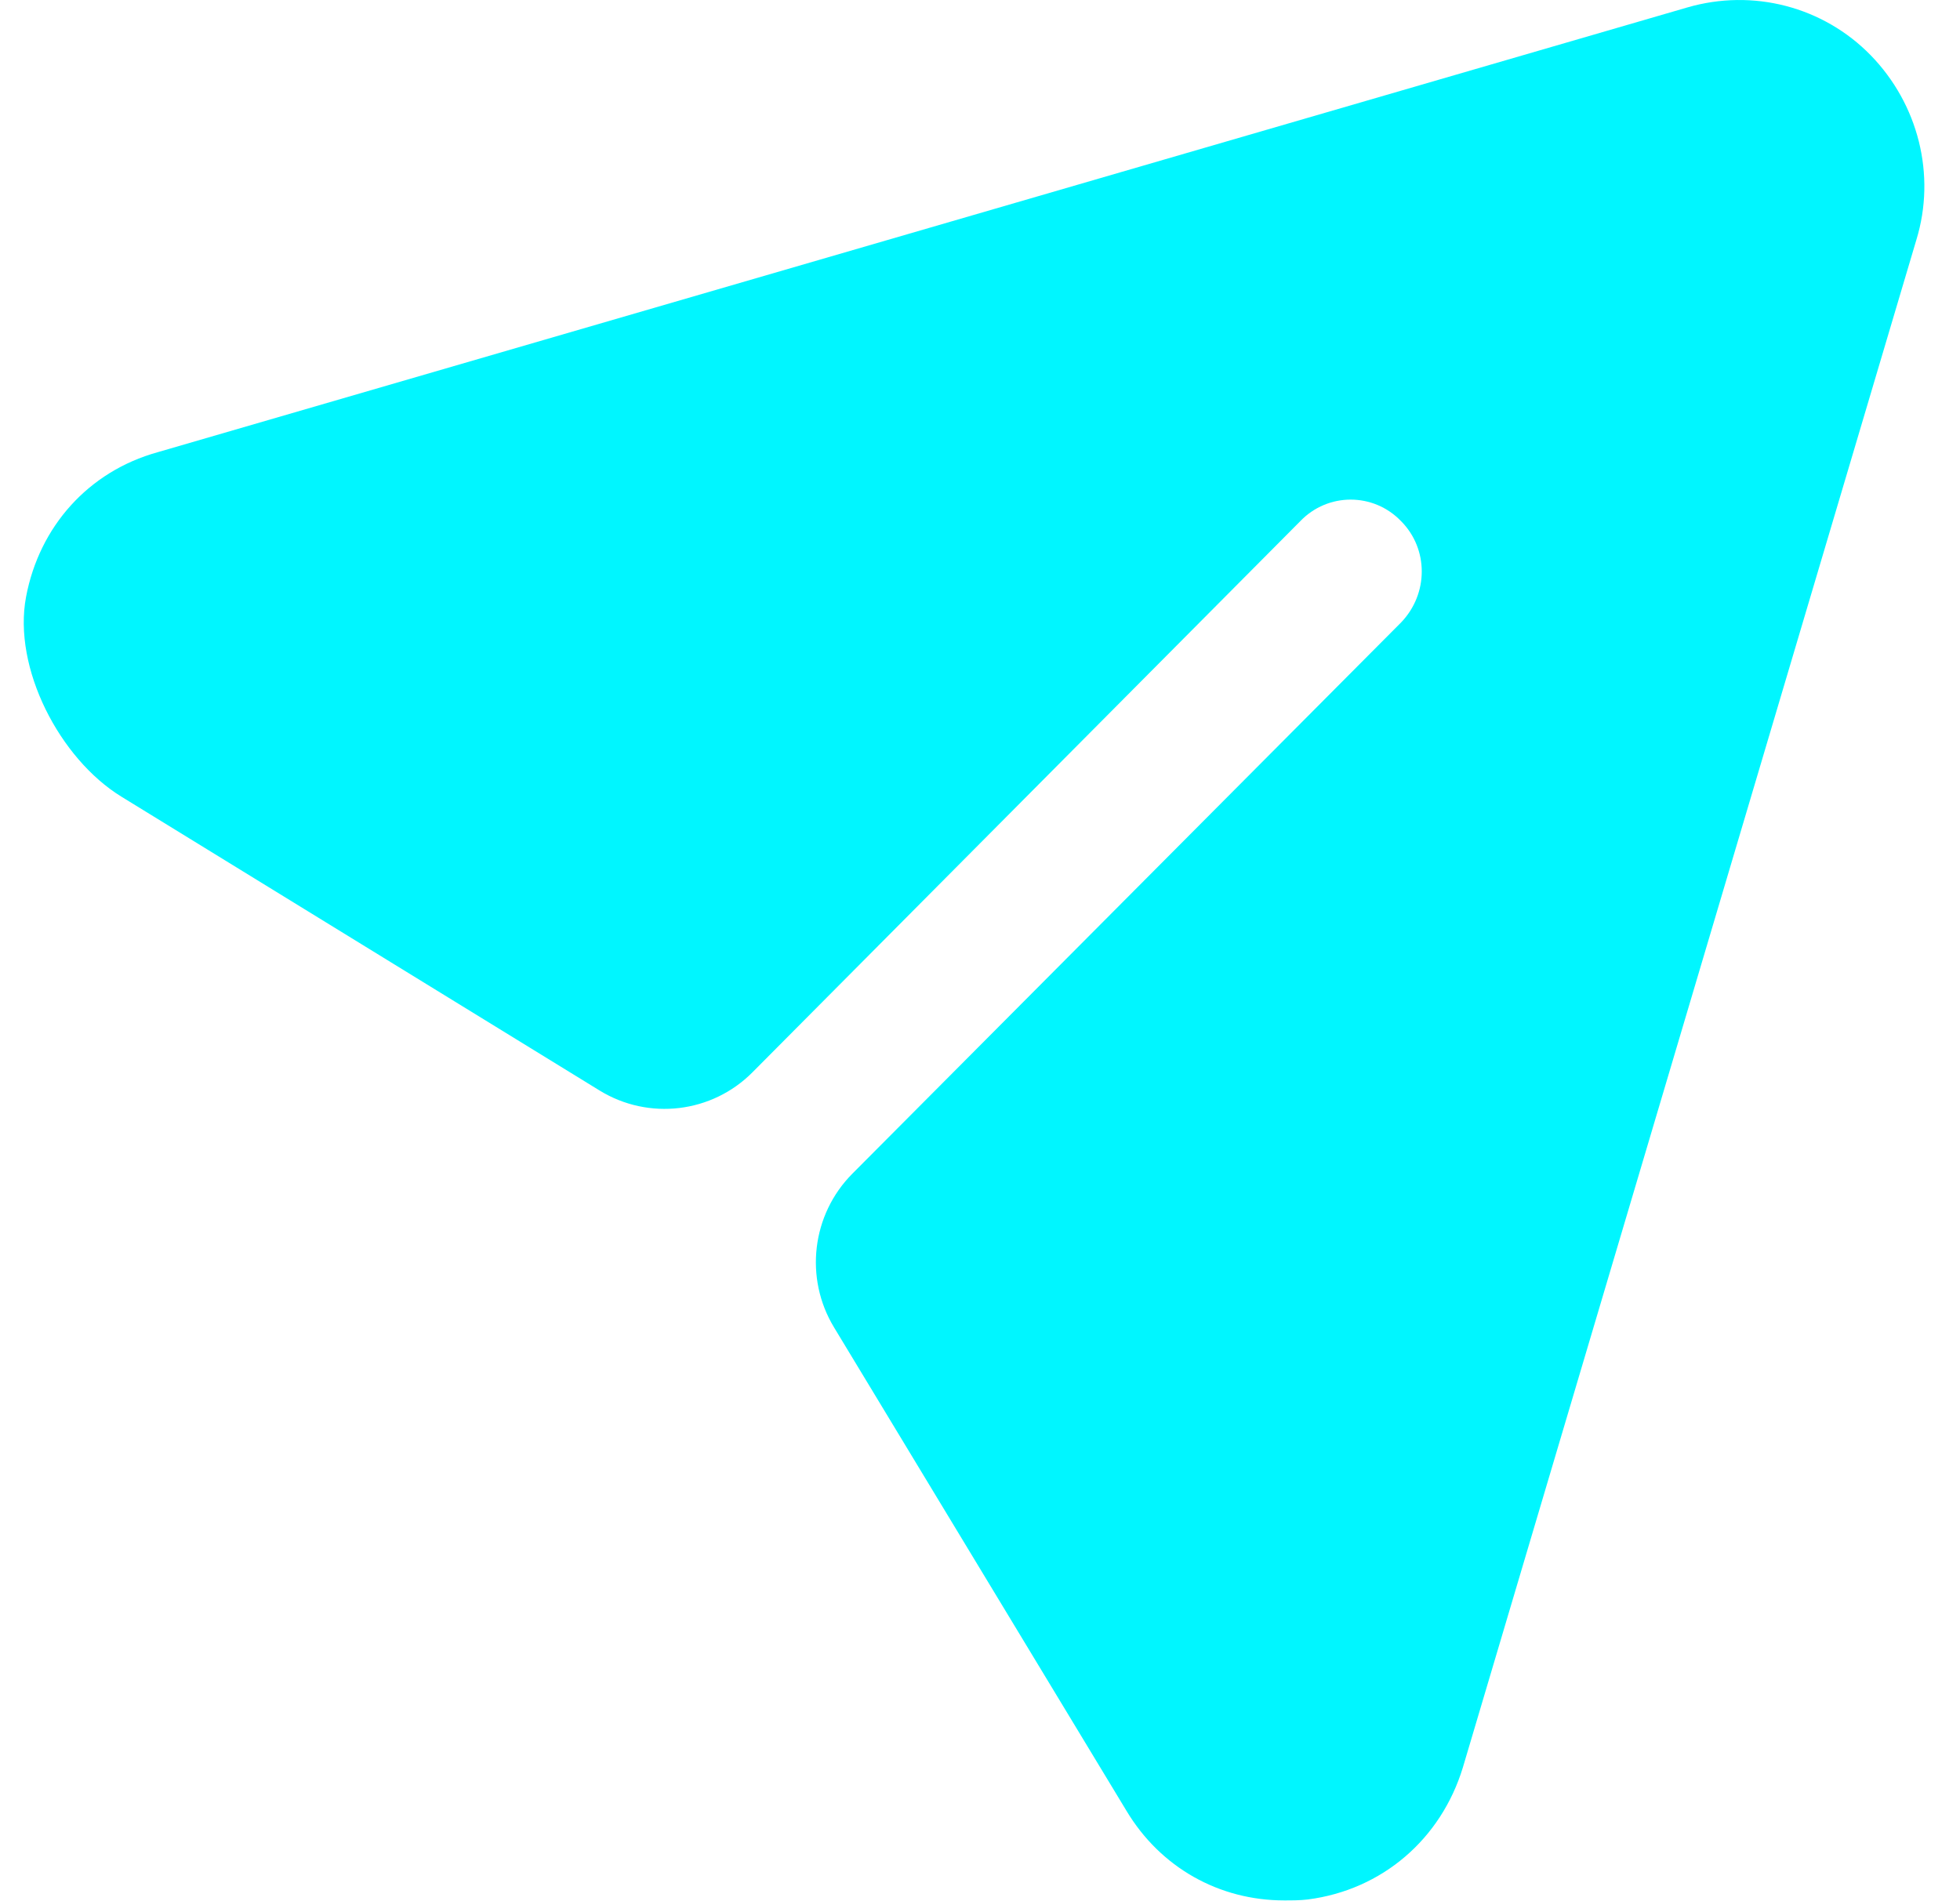
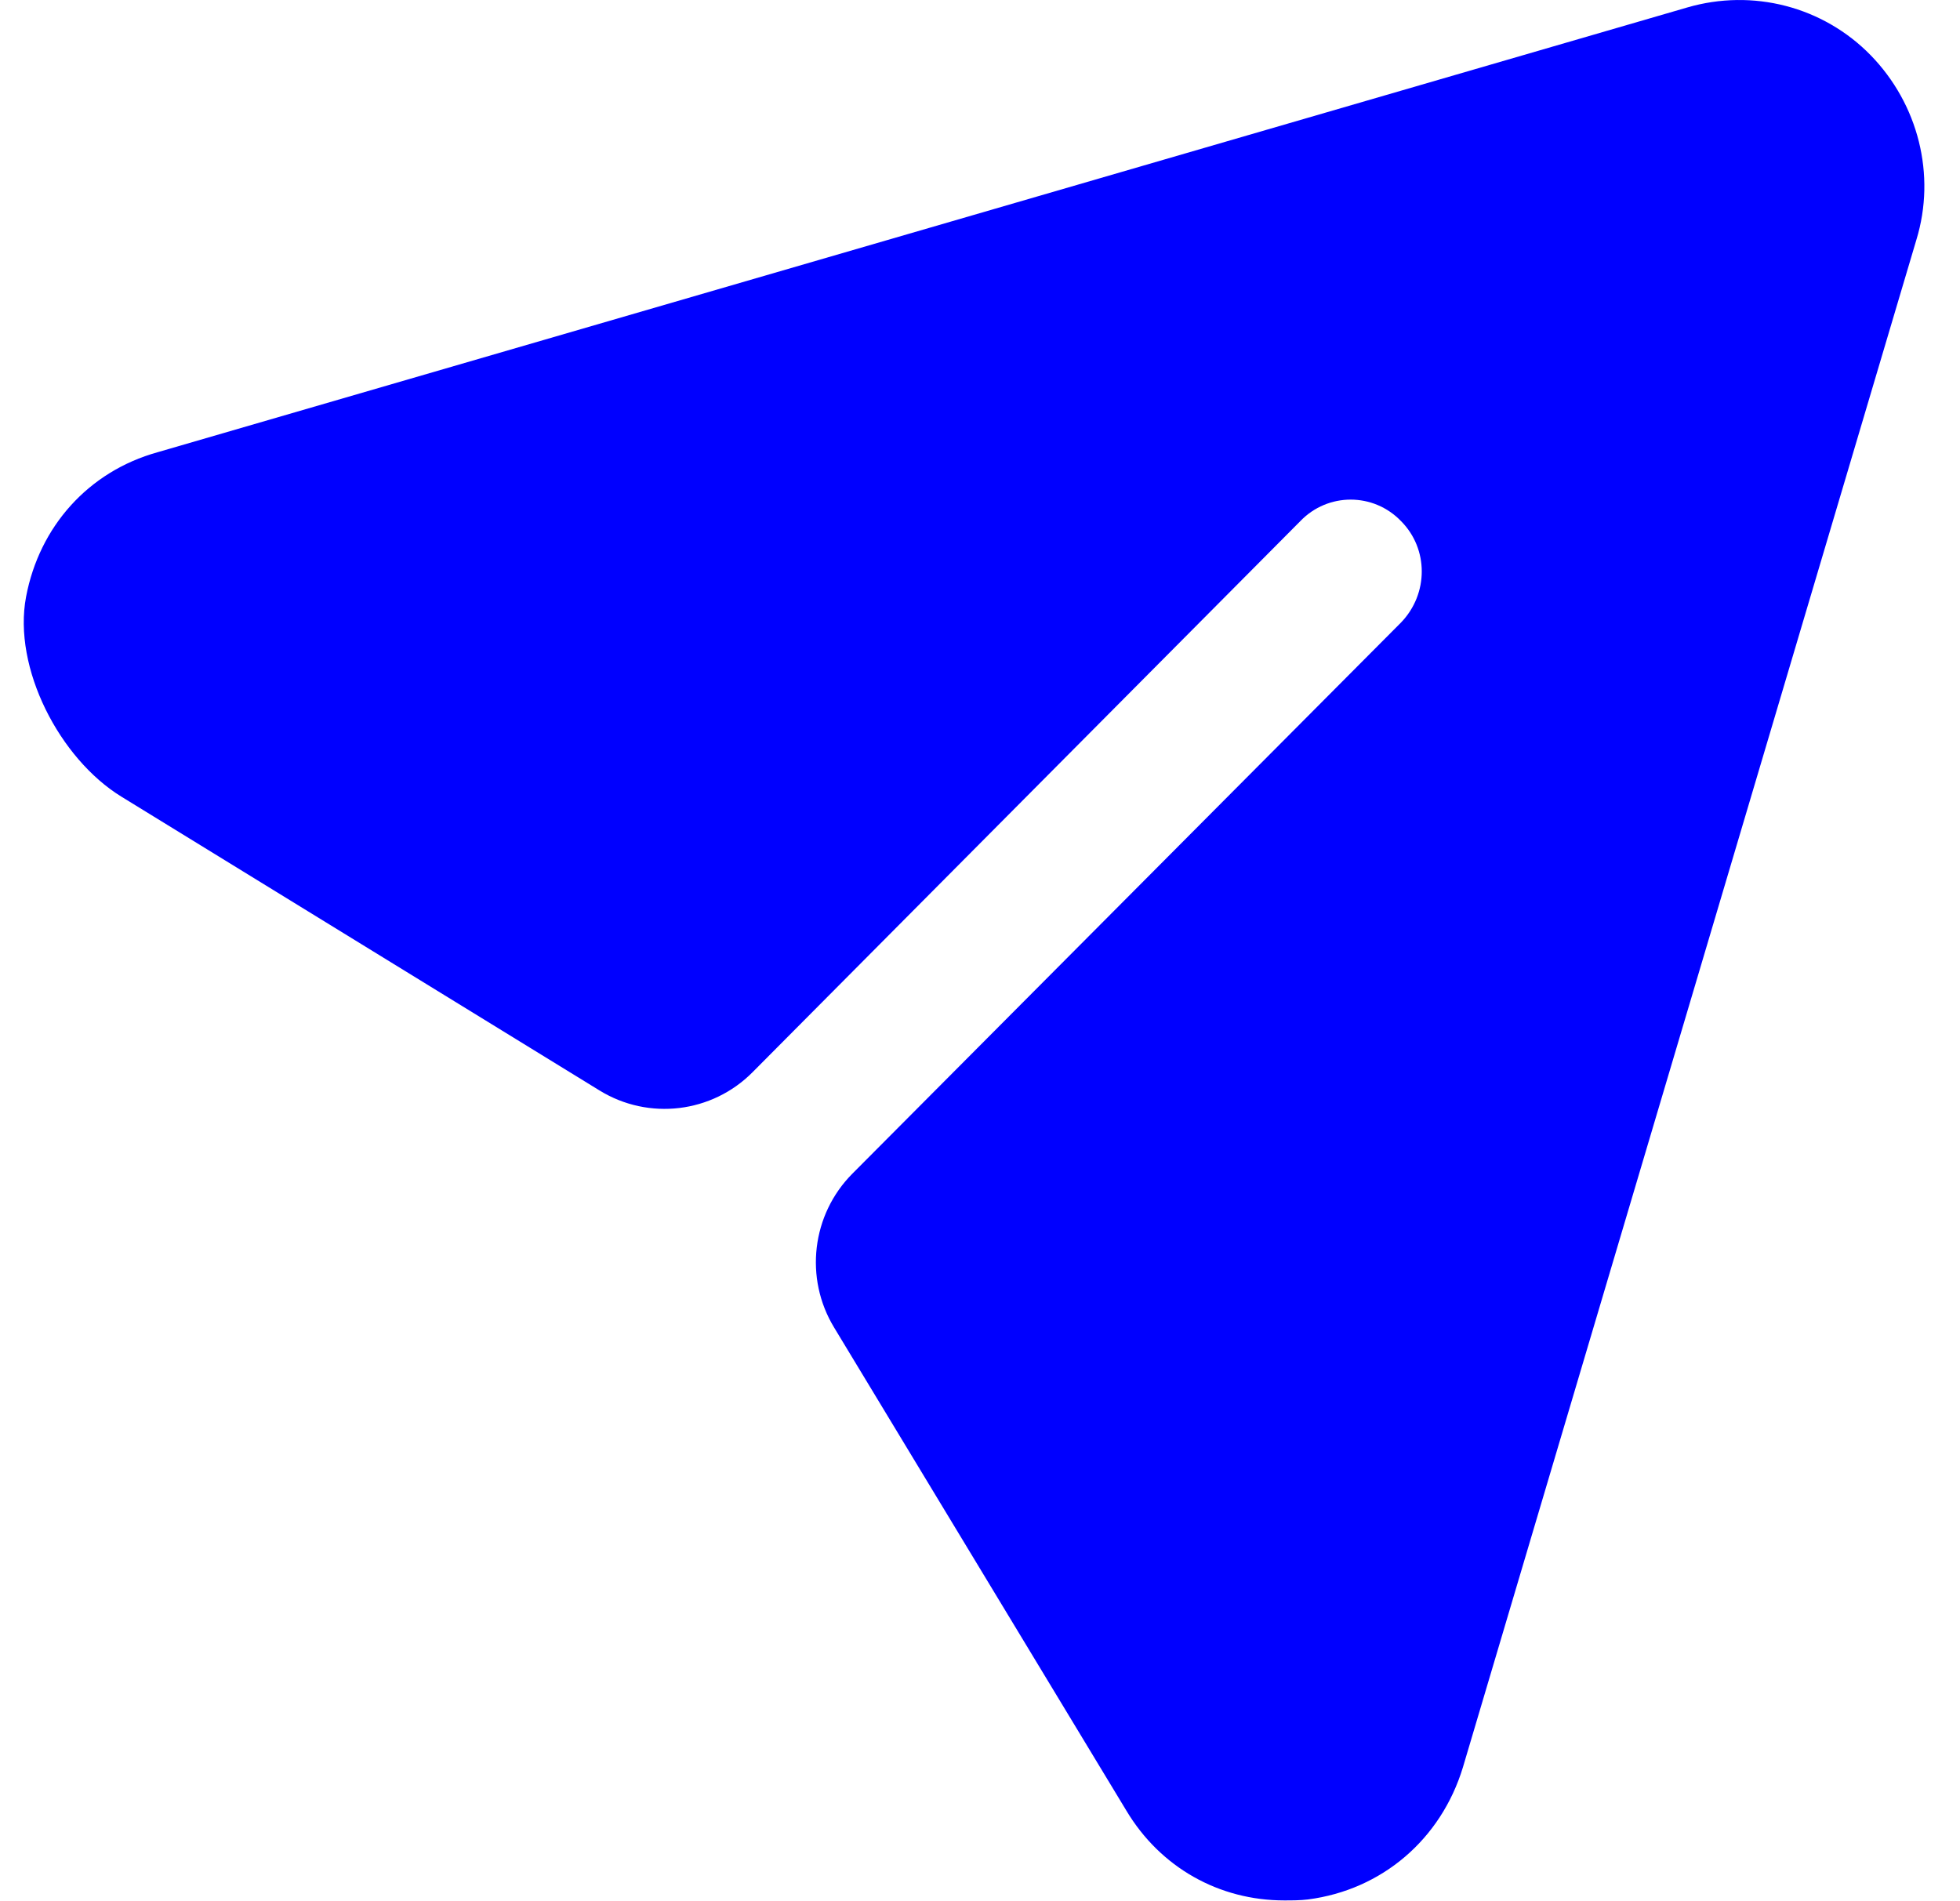
<svg xmlns="http://www.w3.org/2000/svg" width="33" height="32" viewBox="0 0 33 32" fill="none">
-   <path d="M31.497 0.931C30.696 0.11 29.512 -0.196 28.407 0.126L2.653 7.615C1.488 7.939 0.662 8.868 0.439 10.049C0.212 11.25 1.006 12.776 2.043 13.414L10.096 18.363C10.922 18.87 11.988 18.743 12.671 18.054L21.893 8.775C22.357 8.292 23.125 8.292 23.589 8.775C24.054 9.242 24.054 9.999 23.589 10.482L14.352 19.762C13.667 20.45 13.539 21.521 14.043 22.352L18.963 30.486C19.54 31.452 20.532 32 21.621 32C21.749 32 21.893 32 22.021 31.984C23.269 31.823 24.262 30.969 24.63 29.761L32.265 4.04C32.601 2.944 32.297 1.753 31.497 0.931" fill="#00F6FF" />
+   <path d="M31.497 0.931C30.696 0.11 29.512 -0.196 28.407 0.126L2.653 7.615C1.488 7.939 0.662 8.868 0.439 10.049C0.212 11.25 1.006 12.776 2.043 13.414L10.096 18.363C10.922 18.87 11.988 18.743 12.671 18.054L21.893 8.775C22.357 8.292 23.125 8.292 23.589 8.775C24.054 9.242 24.054 9.999 23.589 10.482L14.352 19.762C13.667 20.45 13.539 21.521 14.043 22.352L18.963 30.486C19.54 31.452 20.532 32 21.621 32C21.749 32 21.893 32 22.021 31.984C23.269 31.823 24.262 30.969 24.63 29.761L32.265 4.04C32.601 2.944 32.297 1.753 31.497 0.931" fill="blue" />
</svg>
